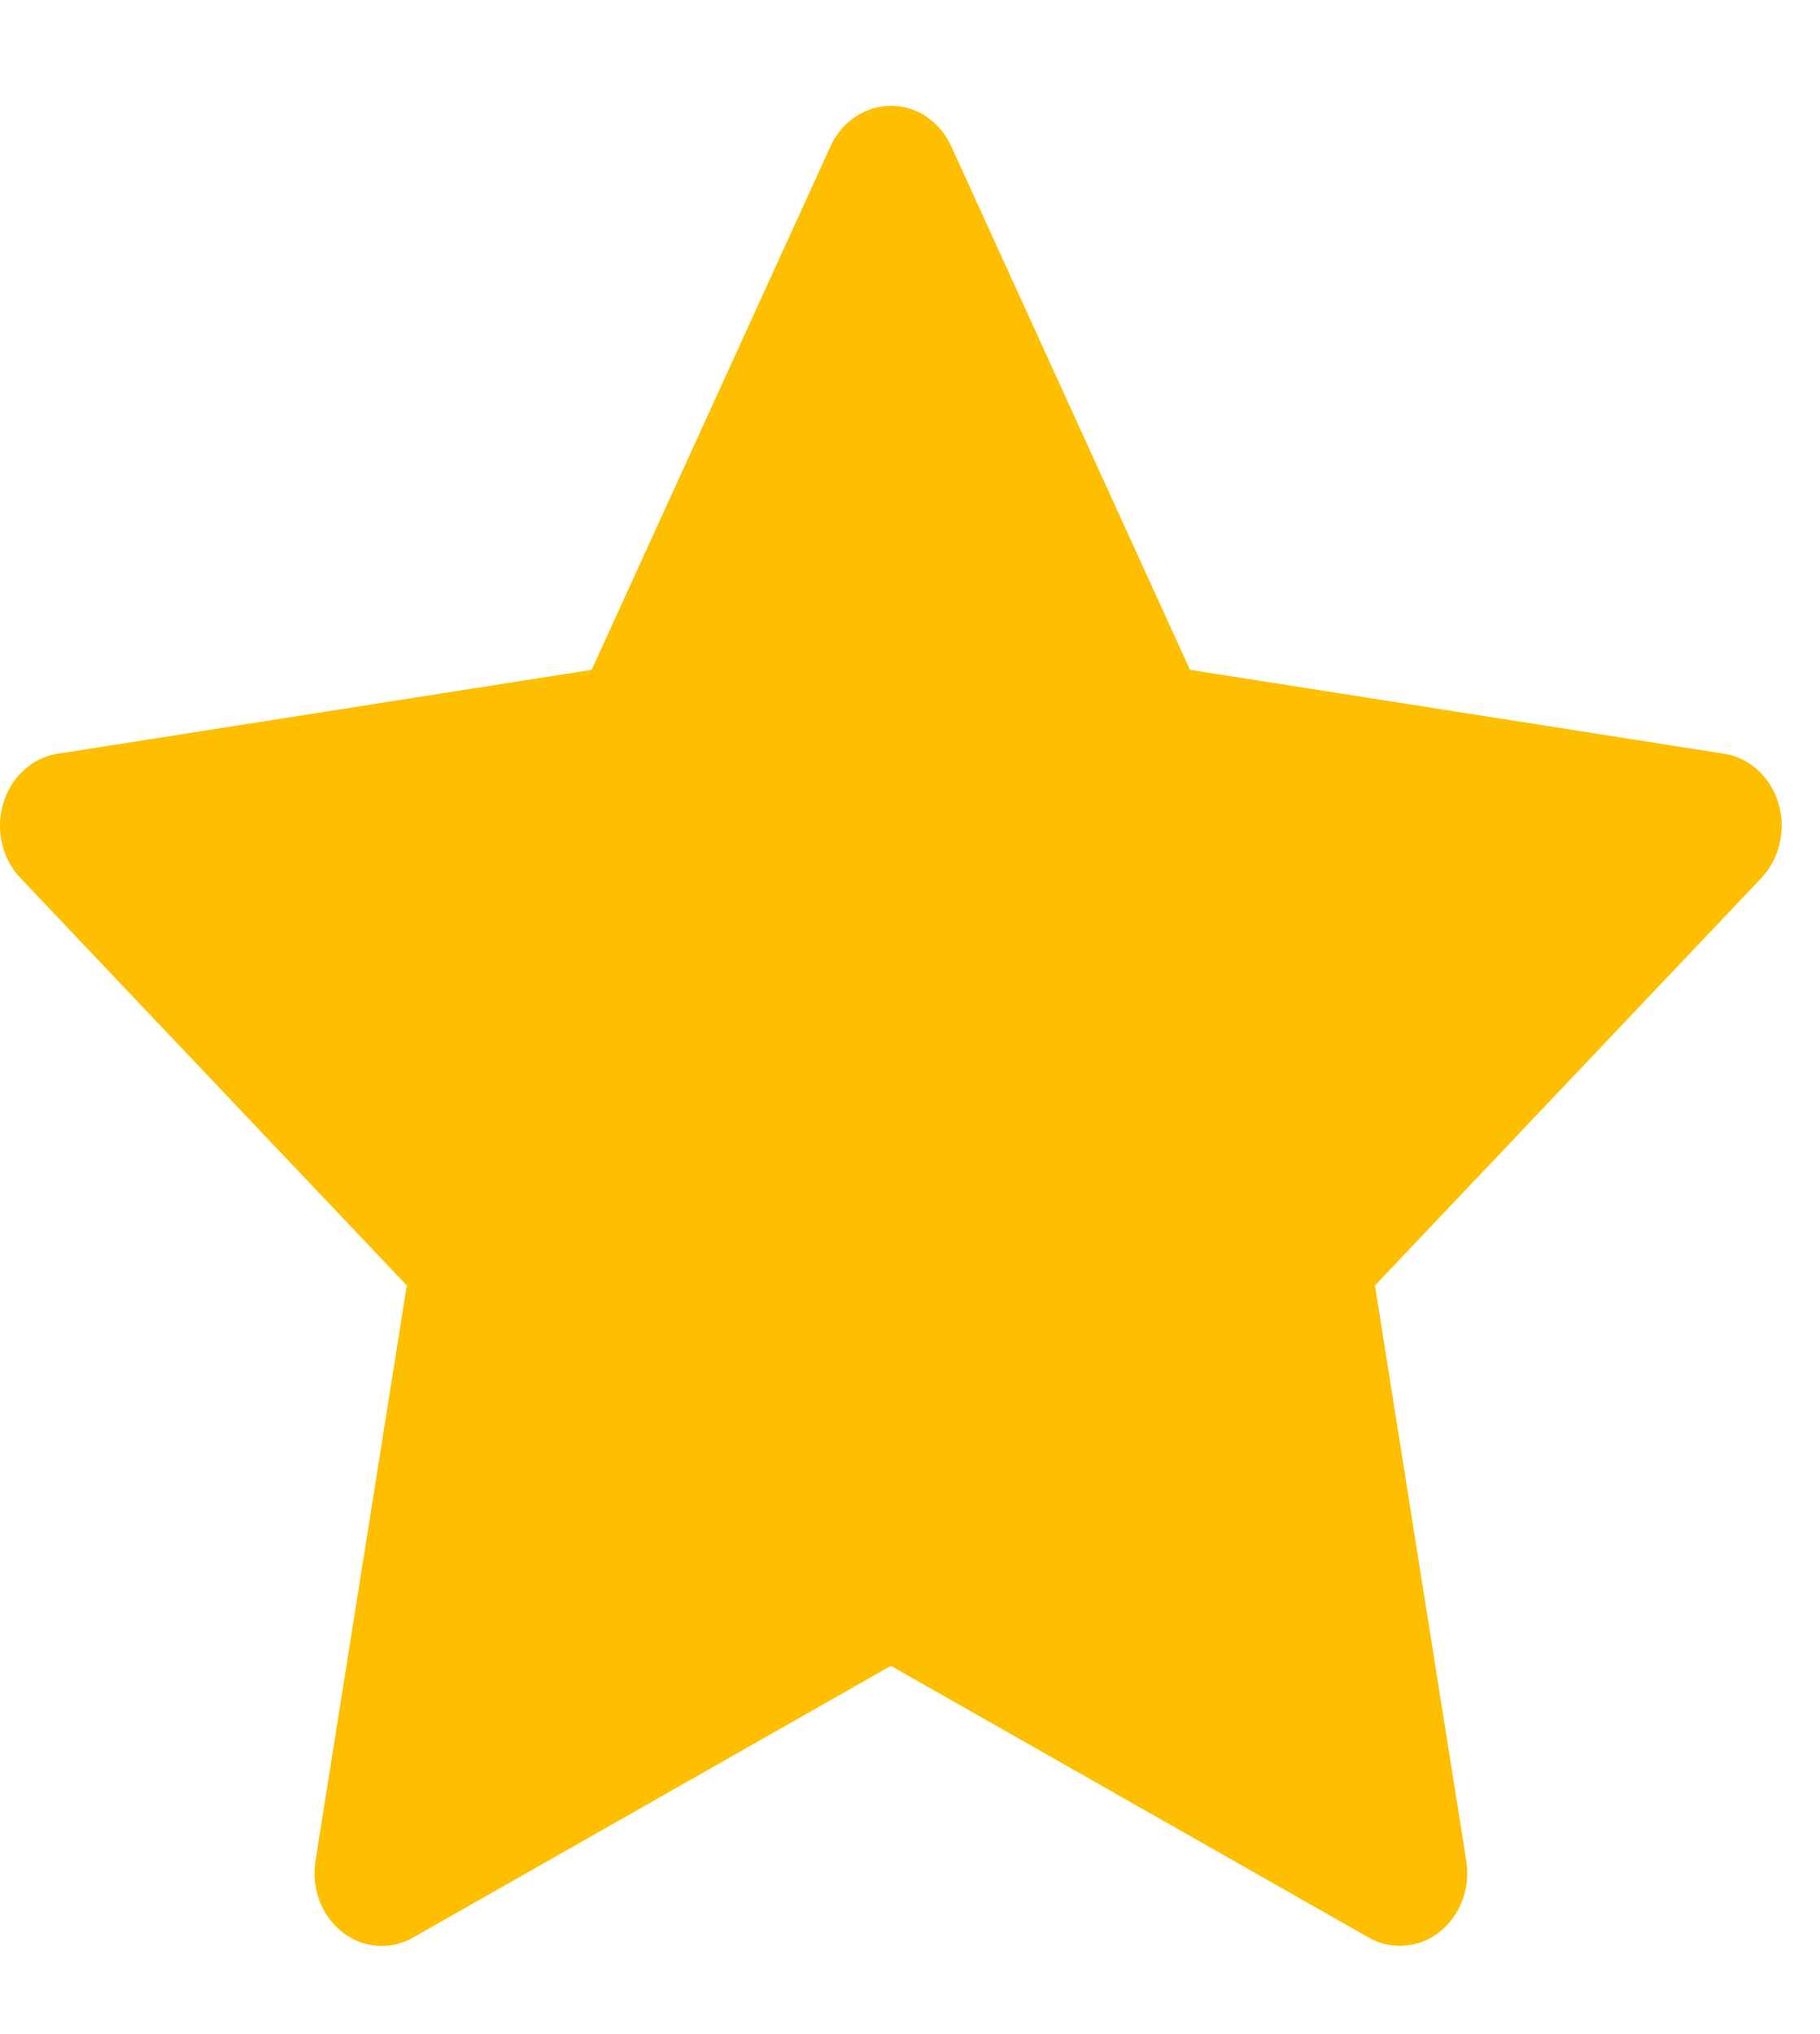
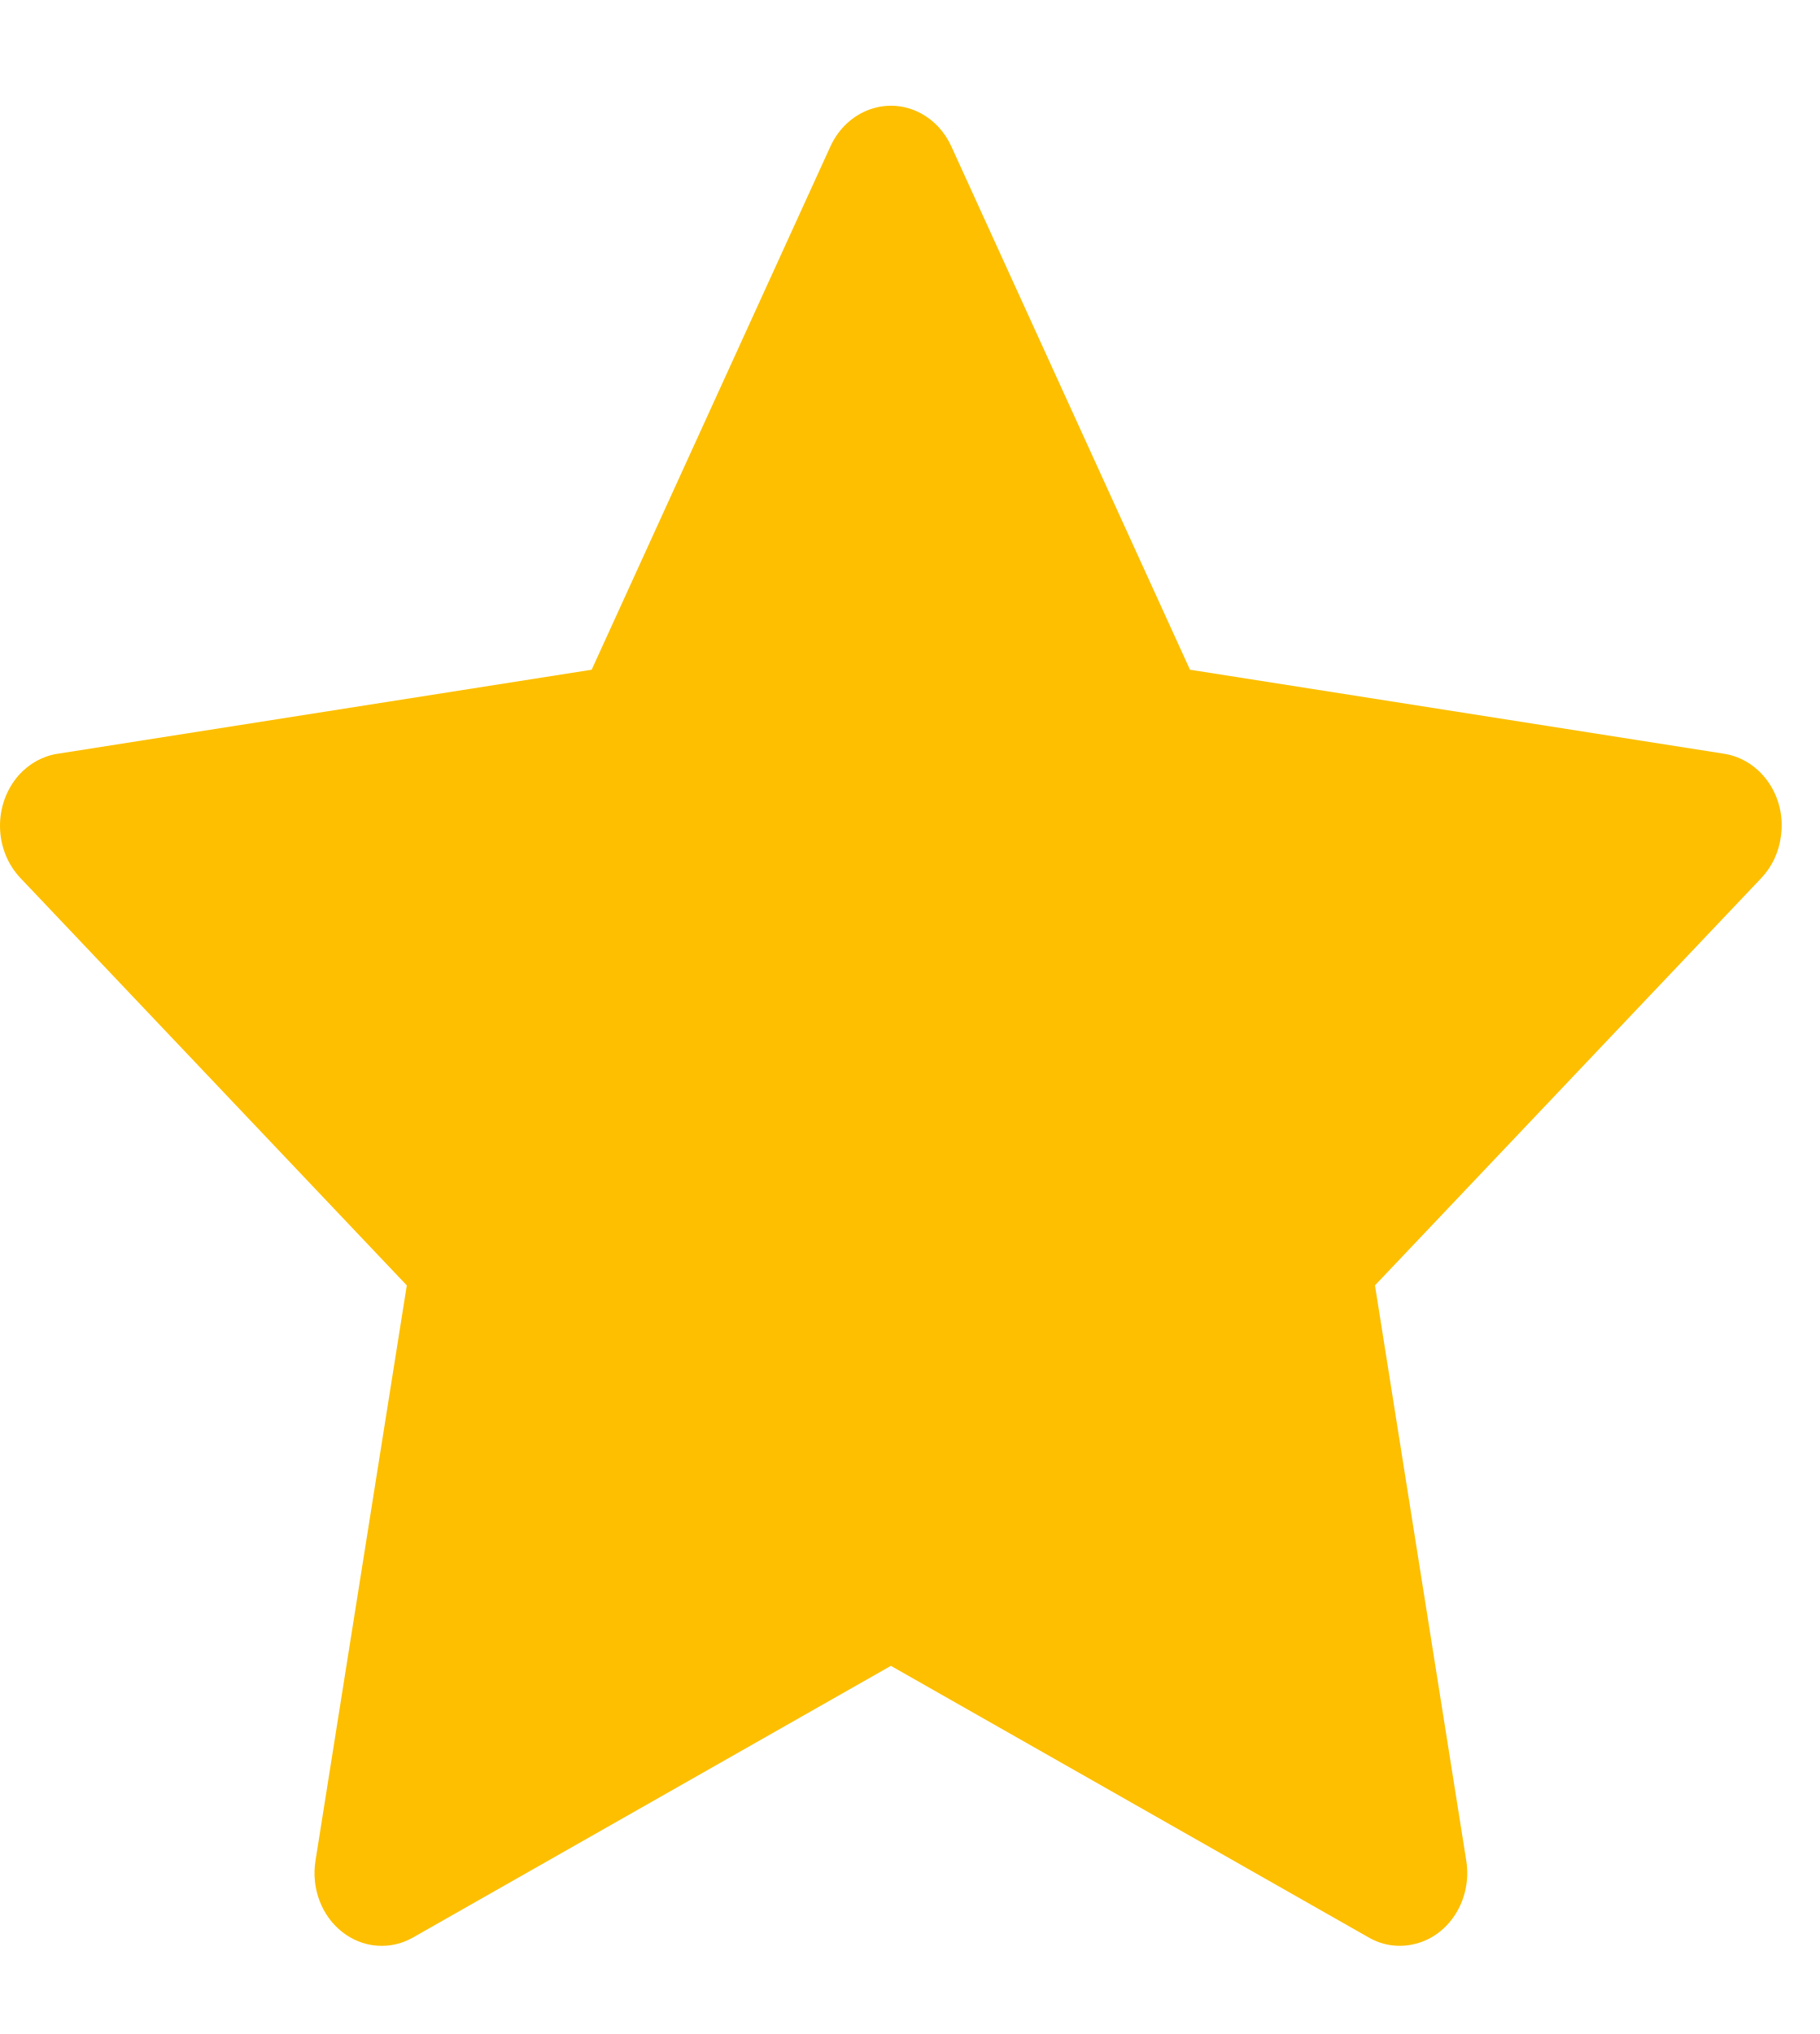
<svg xmlns="http://www.w3.org/2000/svg" width="17" height="19" viewBox="0 0 17 19" fill="none">
-   <path d="M16.106 7.041L11.116 6.257L8.886 1.367C8.825 1.233 8.725 1.124 8.601 1.058C8.29 0.893 7.913 1.031 7.758 1.367L5.527 6.257L0.538 7.041C0.4 7.062 0.275 7.132 0.178 7.239C0.062 7.368 -0.002 7.542 5.53105e-05 7.723C0.002 7.903 0.071 8.075 0.19 8.201L3.8 12.008L2.947 17.383C2.927 17.508 2.94 17.636 2.984 17.754C3.028 17.871 3.102 17.973 3.197 18.048C3.292 18.122 3.404 18.167 3.521 18.176C3.638 18.185 3.755 18.158 3.859 18.099L8.322 15.561L12.785 18.099C12.907 18.169 13.048 18.192 13.184 18.167C13.526 18.103 13.755 17.752 13.697 17.383L12.844 12.008L16.454 8.201C16.552 8.097 16.617 7.961 16.636 7.813C16.689 7.441 16.45 7.096 16.106 7.041Z" fill="#FDBF00" />
+   <path d="M16.106 7.041L11.116 6.256L8.886 1.366C8.825 1.232 8.725 1.124 8.601 1.058C8.29 0.892 7.913 1.03 7.758 1.366L5.527 6.256L0.538 7.041C0.4 7.062 0.275 7.132 0.178 7.238C0.062 7.368 -0.002 7.542 5.53105e-05 7.722C0.002 7.903 0.071 8.075 0.19 8.201L3.8 12.007L2.947 17.382C2.927 17.507 2.94 17.636 2.984 17.753C3.028 17.871 3.102 17.973 3.197 18.047C3.292 18.122 3.404 18.166 3.521 18.175C3.638 18.184 3.755 18.158 3.859 18.098L8.322 15.561L12.785 18.098C12.907 18.169 13.048 18.192 13.184 18.166C13.526 18.103 13.755 17.752 13.697 17.382L12.844 12.007L16.454 8.201C16.552 8.097 16.617 7.961 16.636 7.812C16.689 7.44 16.45 7.096 16.106 7.041V7.041Z" fill="#FDBF00" />
</svg>
